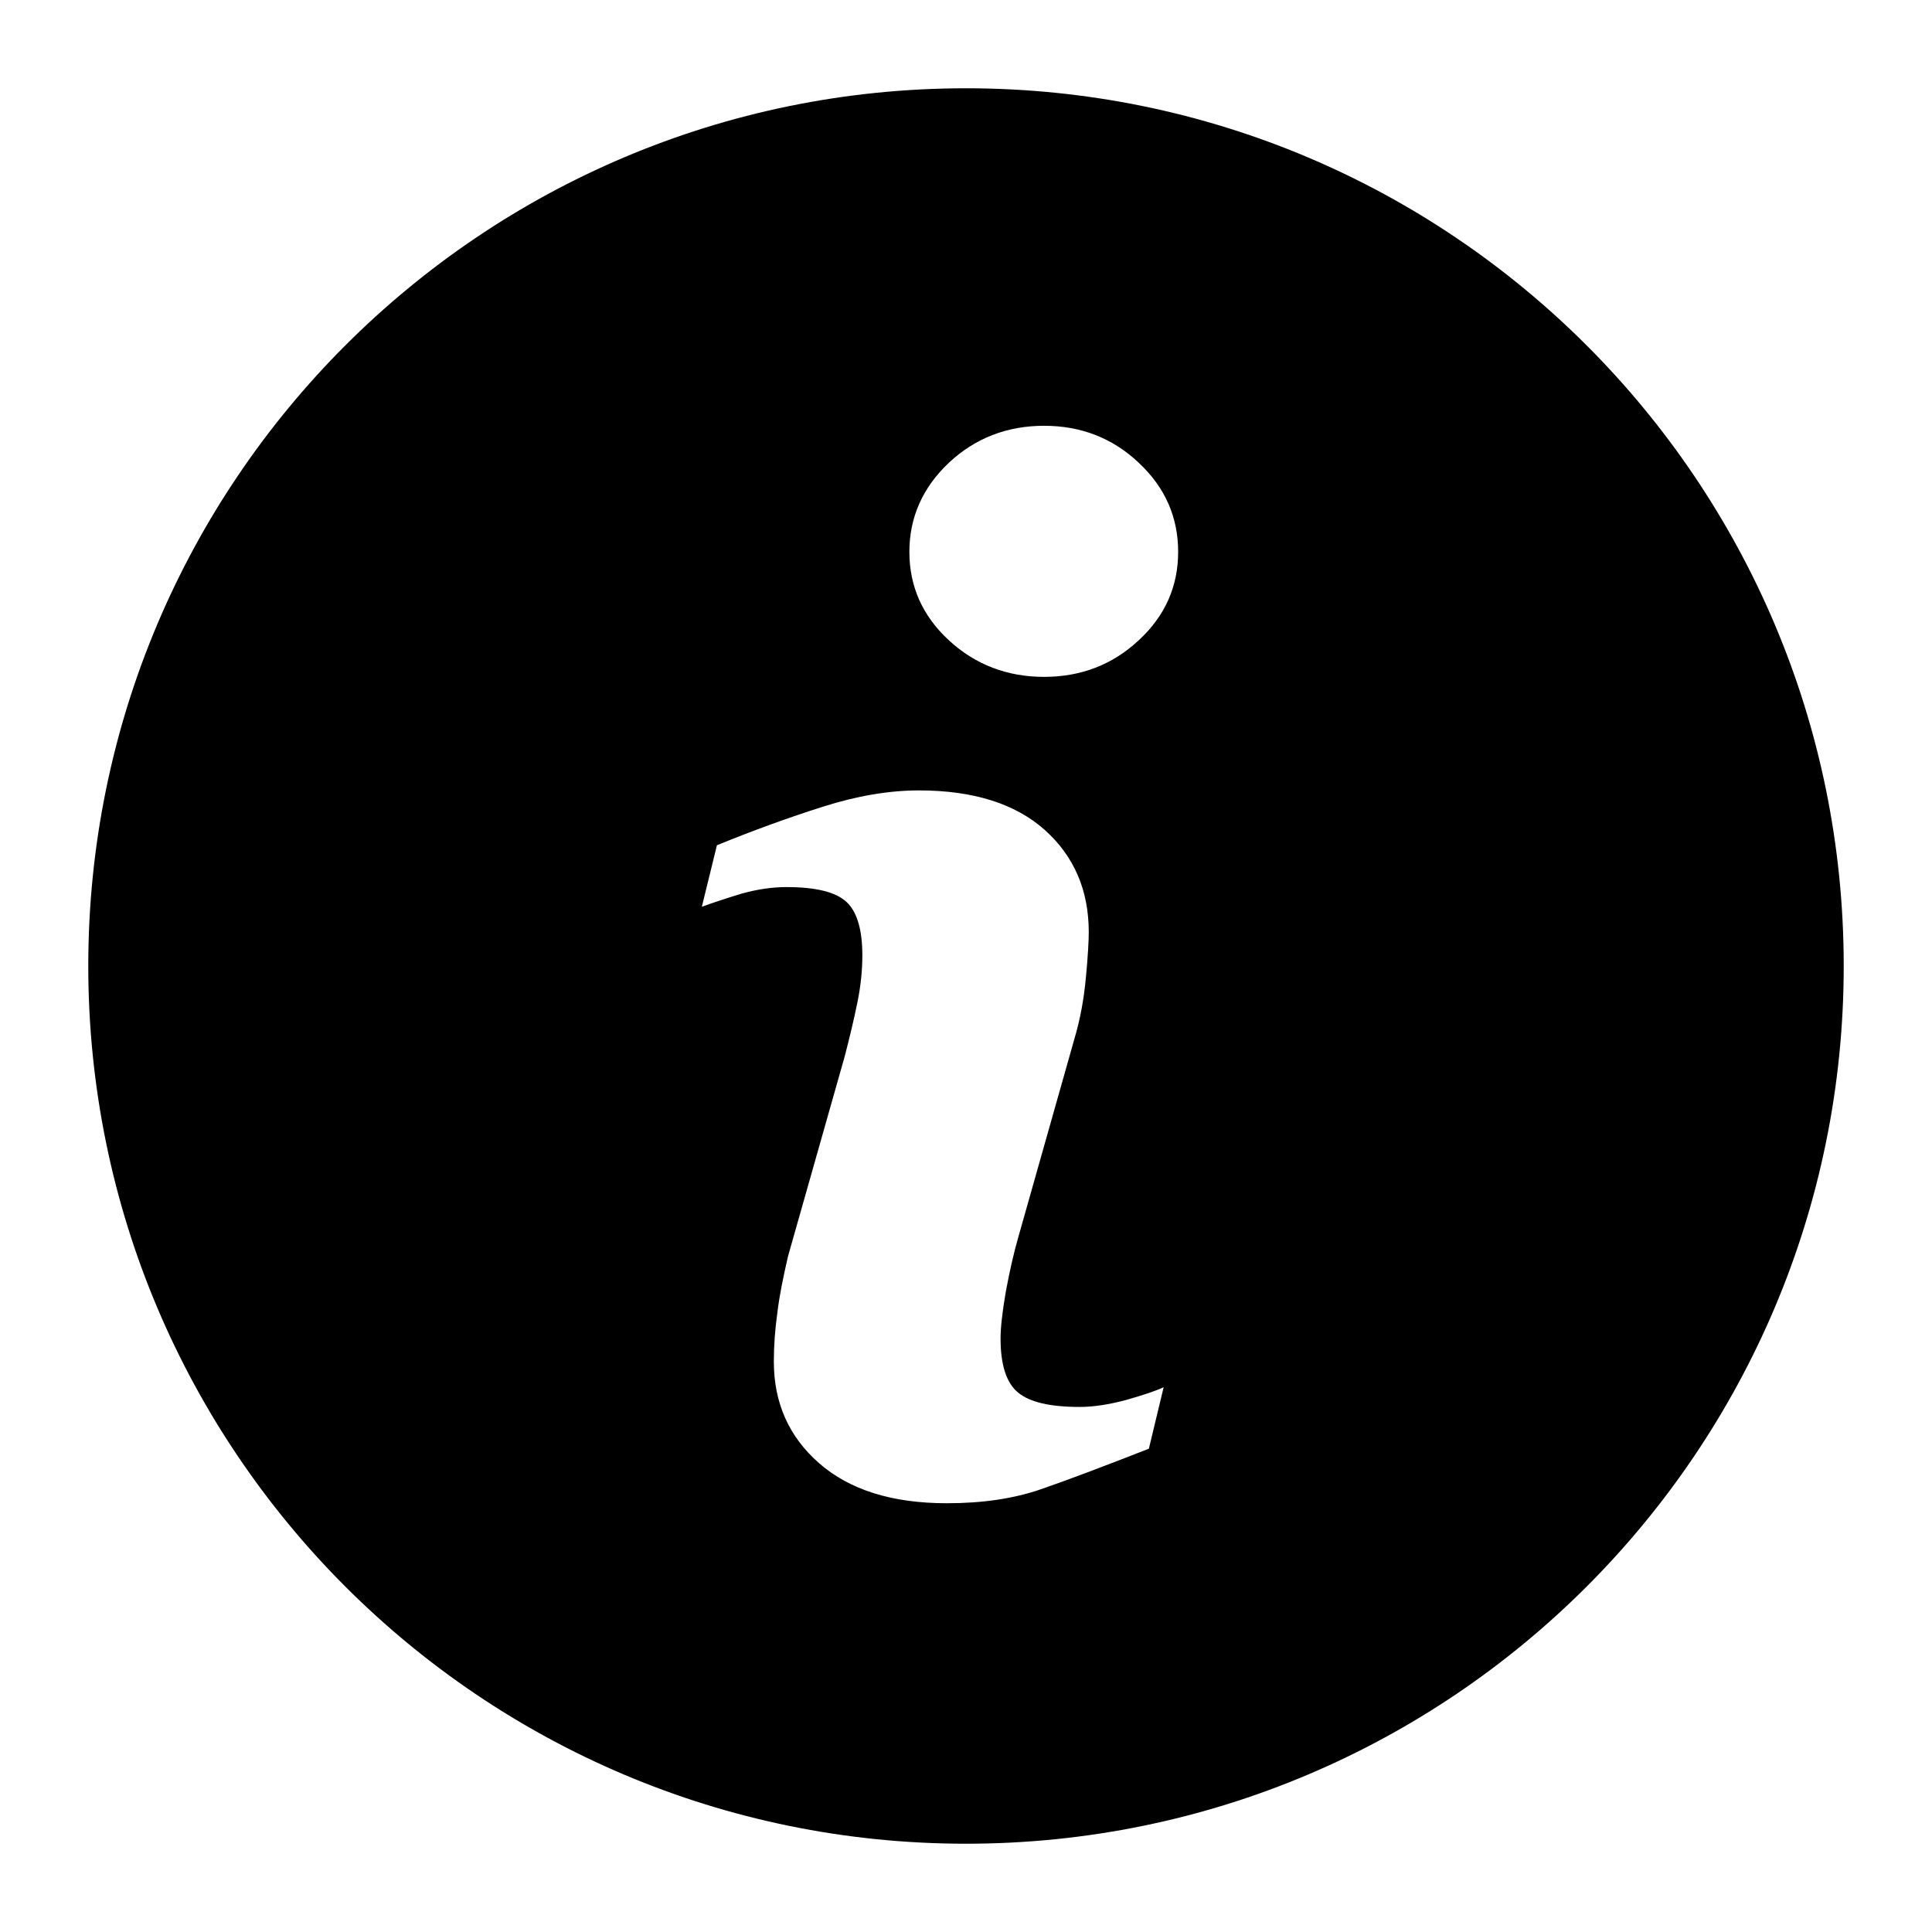
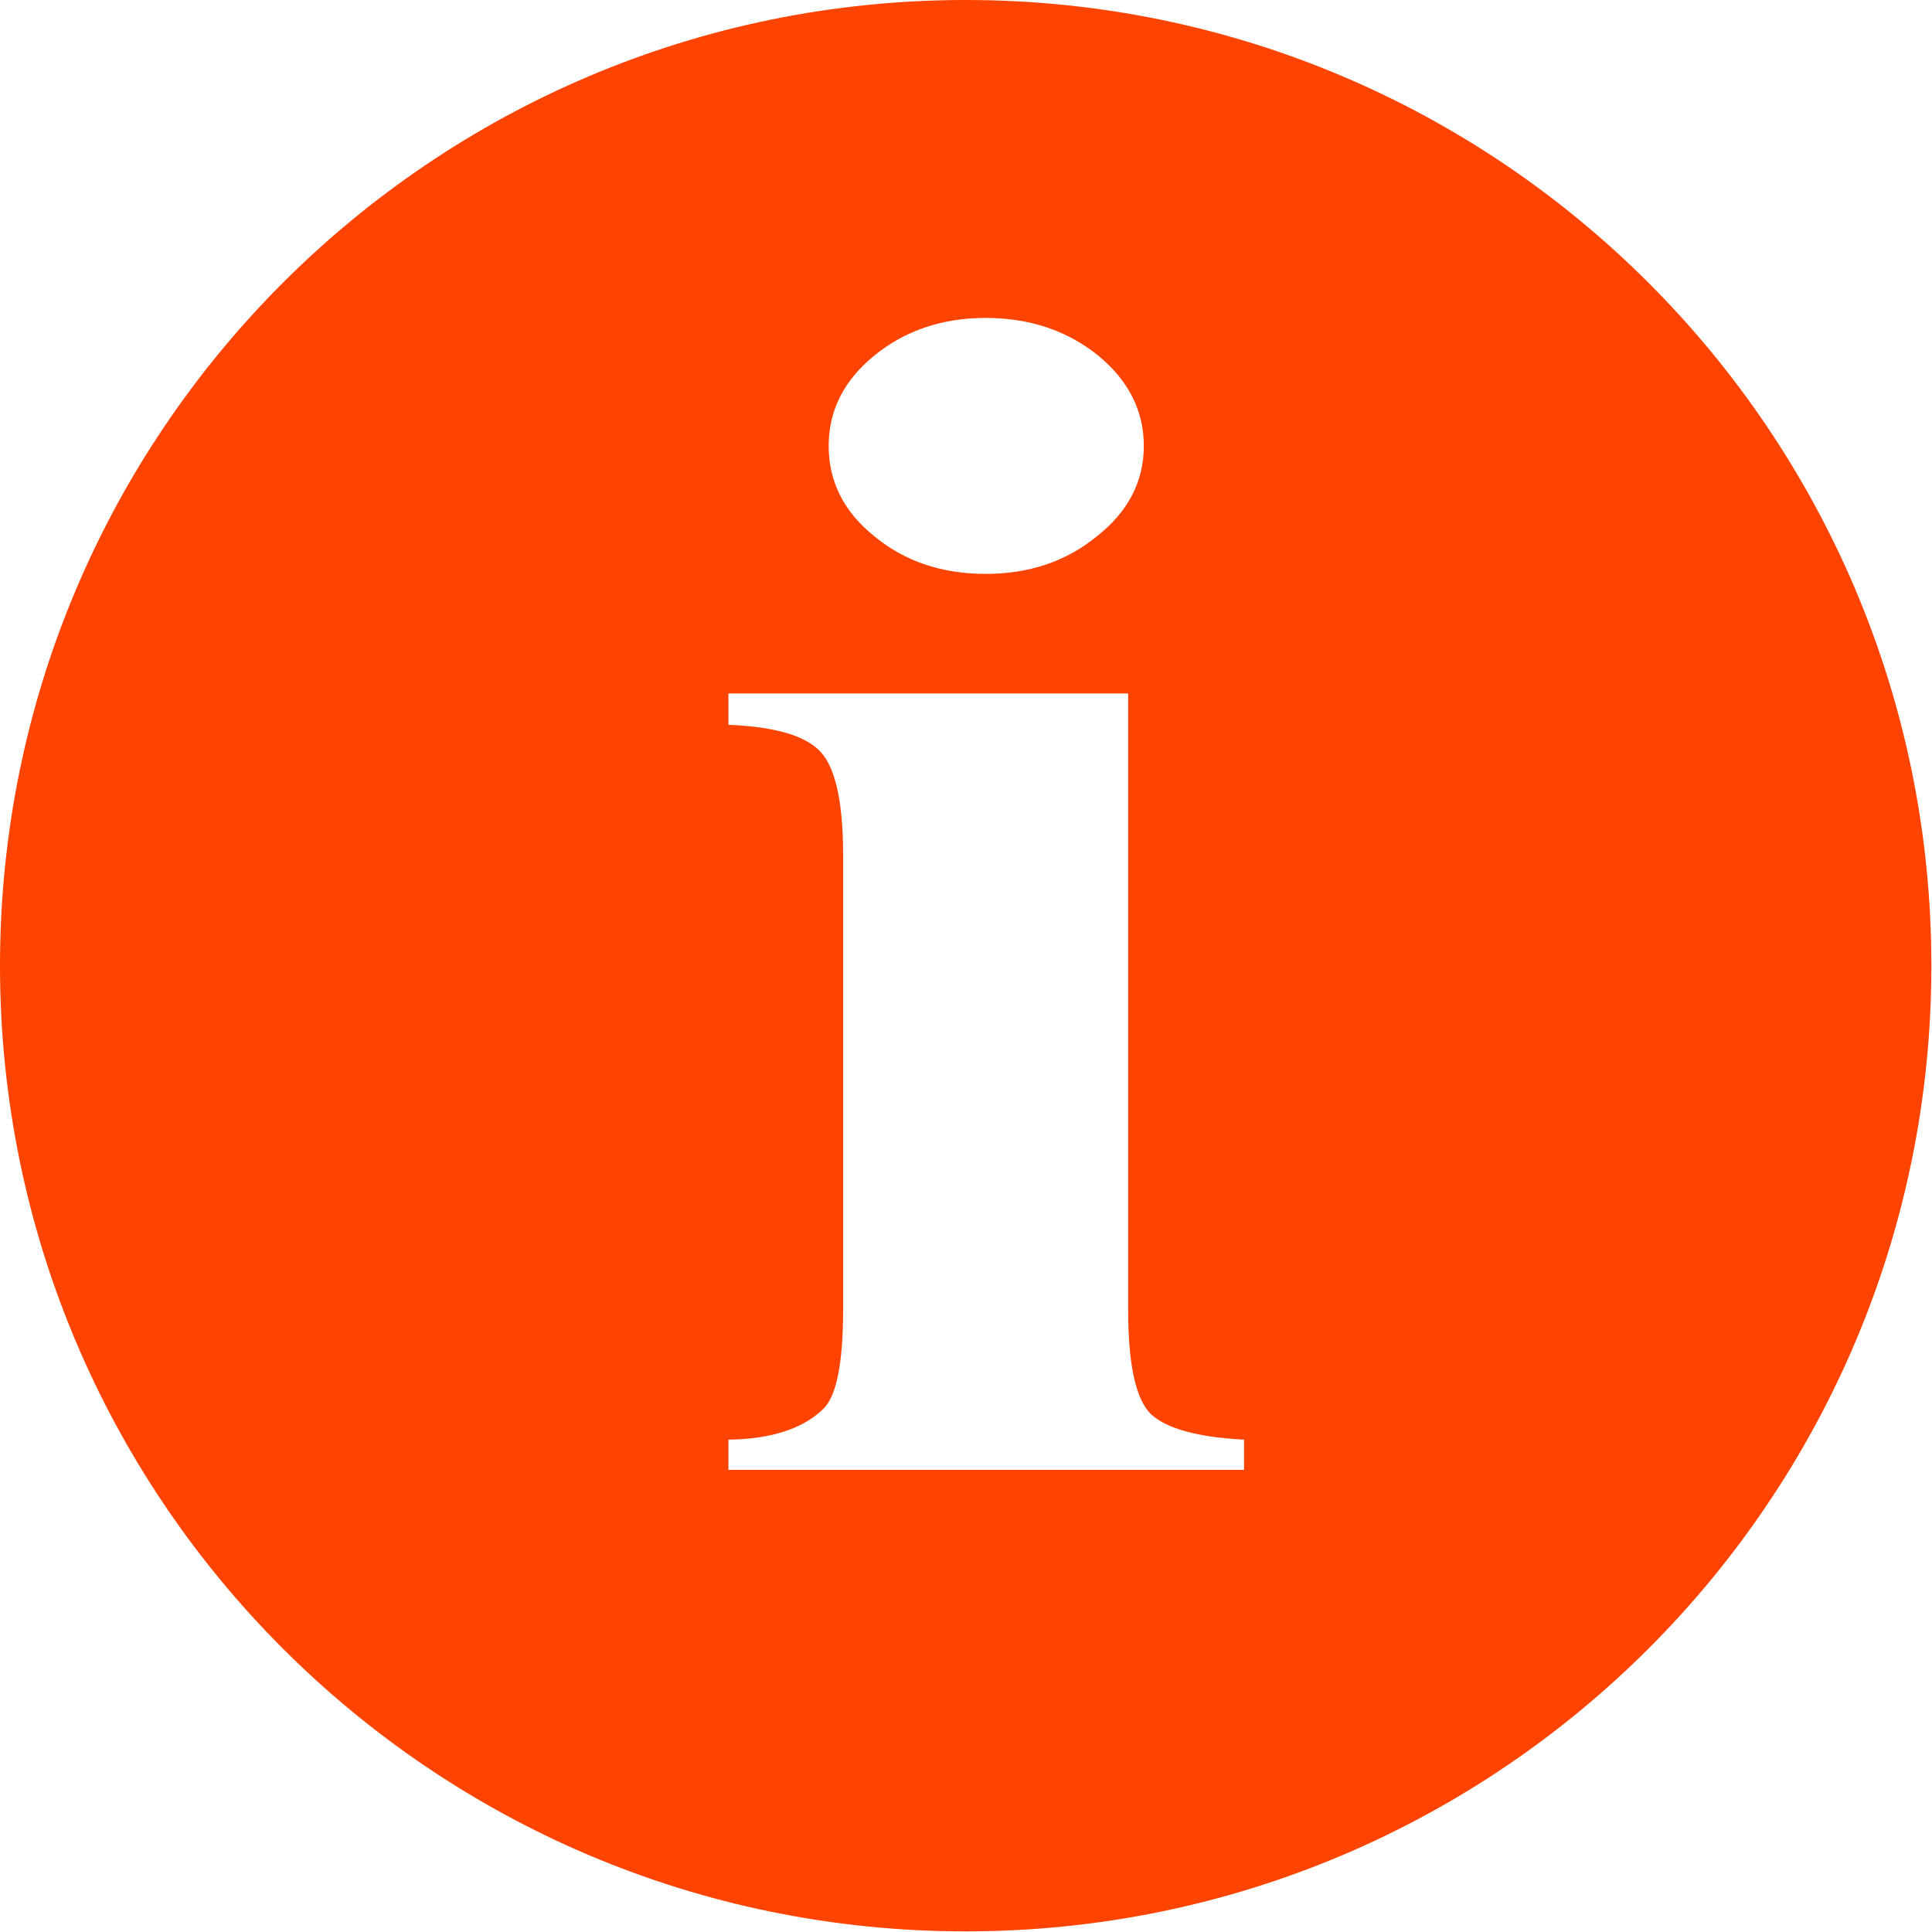
- <svg xmlns="http://www.w3.org/2000/svg" fill="#000000" viewBox="0 0 26 26" width="26px" height="26px">
-   <path d="M 13 1.188 C 6.477 1.188 1.188 6.477 1.188 13 C 1.188 19.523 6.477 24.812 13 24.812 C 19.523 24.812 24.812 19.523 24.812 13 C 24.812 6.477 19.523 1.188 13 1.188 Z M 15.461 19.496 C 14.852 19.734 14.367 19.918 14.004 20.043 C 13.641 20.168 13.223 20.23 12.742 20.23 C 12.008 20.23 11.434 20.051 11.023 19.691 C 10.617 19.336 10.414 18.879 10.414 18.324 C 10.414 18.109 10.43 17.891 10.461 17.668 C 10.488 17.441 10.539 17.191 10.605 16.906 L 11.367 14.219 C 11.434 13.961 11.492 13.719 11.539 13.488 C 11.586 13.258 11.605 13.047 11.605 12.855 C 11.605 12.516 11.535 12.273 11.395 12.141 C 11.25 12.004 10.98 11.938 10.582 11.938 C 10.387 11.938 10.184 11.969 9.977 12.027 C 9.77 12.09 9.594 12.148 9.445 12.203 L 9.648 11.375 C 10.145 11.172 10.621 11 11.078 10.855 C 11.531 10.711 11.965 10.637 12.367 10.637 C 13.098 10.637 13.664 10.816 14.059 11.168 C 14.453 11.52 14.652 11.98 14.652 12.543 C 14.652 12.66 14.641 12.867 14.613 13.16 C 14.586 13.453 14.535 13.723 14.461 13.973 L 13.703 16.652 C 13.641 16.867 13.586 17.113 13.535 17.387 C 13.488 17.66 13.465 17.871 13.465 18.012 C 13.465 18.367 13.543 18.613 13.703 18.742 C 13.859 18.871 14.137 18.934 14.531 18.934 C 14.715 18.934 14.922 18.902 15.156 18.84 C 15.387 18.773 15.555 18.719 15.66 18.668 Z M 15.324 8.617 C 14.973 8.945 14.547 9.109 14.051 9.109 C 13.555 9.109 13.125 8.945 12.77 8.617 C 12.414 8.289 12.238 7.891 12.238 7.426 C 12.238 6.961 12.418 6.559 12.77 6.227 C 13.125 5.895 13.555 5.73 14.051 5.73 C 14.547 5.73 14.973 5.895 15.324 6.227 C 15.68 6.559 15.855 6.961 15.855 7.426 C 15.855 7.891 15.68 8.289 15.324 8.617 Z" />
+ <svg xmlns="http://www.w3.org/2000/svg" xmlns:xlink="http://www.w3.org/1999/xlink" width="25pt" height="25pt" viewBox="0 0 25 25" version="1.1">
+   <defs>
+     <g>
+       <symbol overflow="visible" id="glyph0-0">
+         <path style="stroke:none;" d="M 3.75 0 L 3.75 -13.75 L 17.25 -13.75 L 17.25 0 Z M 4.172 -0.344 L 16.828 -0.344 L 16.828 -13.406 L 4.172 -13.406 Z M 4.172 -0.344 " />
+       </symbol>
+       <symbol overflow="visible" id="glyph0-1">
+         <path style="stroke:none;" d="M 3.875 -14.906 C 4.445 -14.906 4.93 -14.742 5.328 -14.422 C 5.723 -14.098 5.922 -13.707 5.922 -13.25 C 5.922 -12.789 5.719 -12.398 5.312 -12.078 C 4.914 -11.754 4.438 -11.594 3.875 -11.594 C 3.312 -11.594 2.832 -11.754 2.438 -12.078 C 2.039 -12.398 1.844 -12.789 1.844 -13.25 C 1.844 -13.707 2.039 -14.098 2.438 -14.422 C 2.832 -14.742 3.312 -14.906 3.875 -14.906 Z M 5.719 -10.047 L 5.719 -2.078 C 5.719 -1.367 5.816 -0.914 6.016 -0.719 C 6.223 -0.531 6.625 -0.422 7.219 -0.391 L 7.219 0 L 0.547 0 L 0.547 -0.391 C 1.098 -0.398 1.504 -0.531 1.766 -0.781 C 1.941 -0.938 2.031 -1.367 2.031 -2.078 L 2.031 -7.953 C 2.031 -8.66 1.926 -9.113 1.719 -9.312 C 1.52 -9.508 1.129 -9.617 0.547 -9.641 L 0.547 -10.047 Z M 5.719 -10.047 " />
+       </symbol>
+     </g>
+   </defs>
+   <g id="surface1">
+     <path style=" stroke:none;fill-rule:nonzero;fill:rgb(100%,26.275%,0%);fill-opacity:1;" d="M 24.992 12.496 C 24.992 19.398 19.398 24.992 12.496 24.992 C 5.594 24.992 0 19.398 0 12.496 C 0 5.594 5.594 0 12.496 0 C 19.398 0 24.992 5.594 24.992 12.496 Z M 24.992 12.496 " />
+     <g style="fill:rgb(100%,100%,100%);fill-opacity:1;">
+       <use xlink:href="#glyph0-1" x="8.879" y="19.02" />
+     </g>
+   </g>
</svg>
